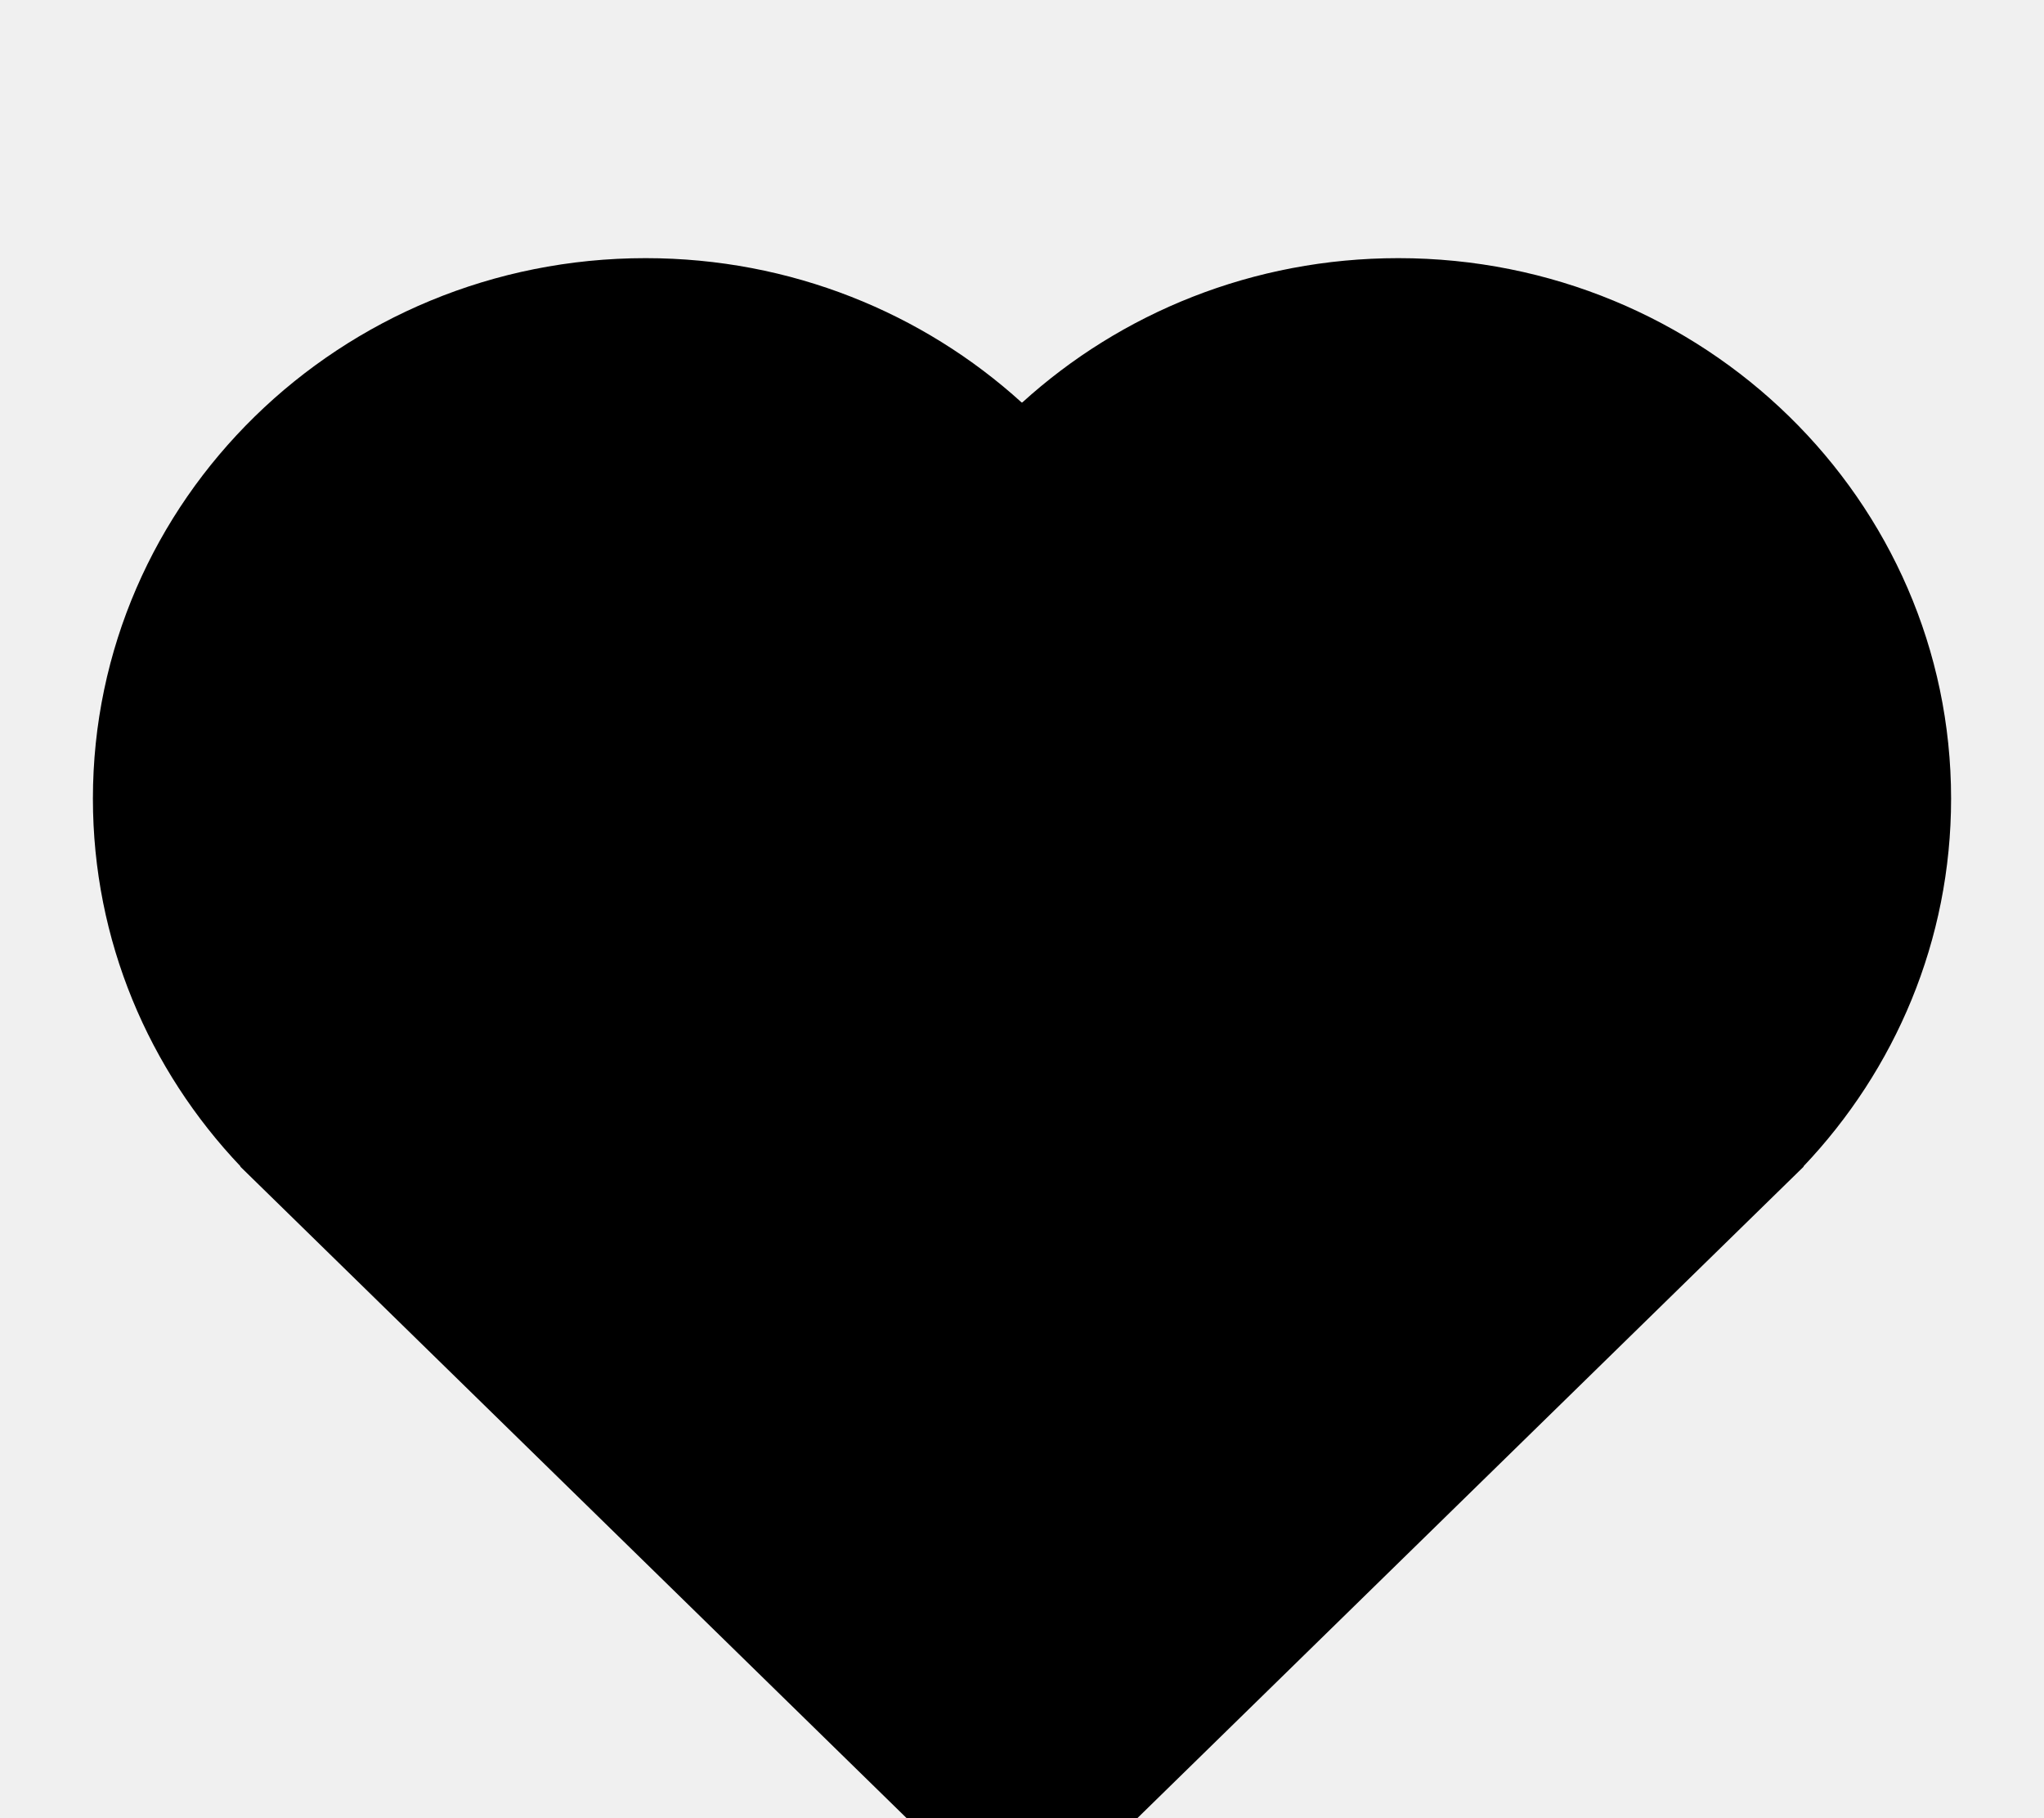
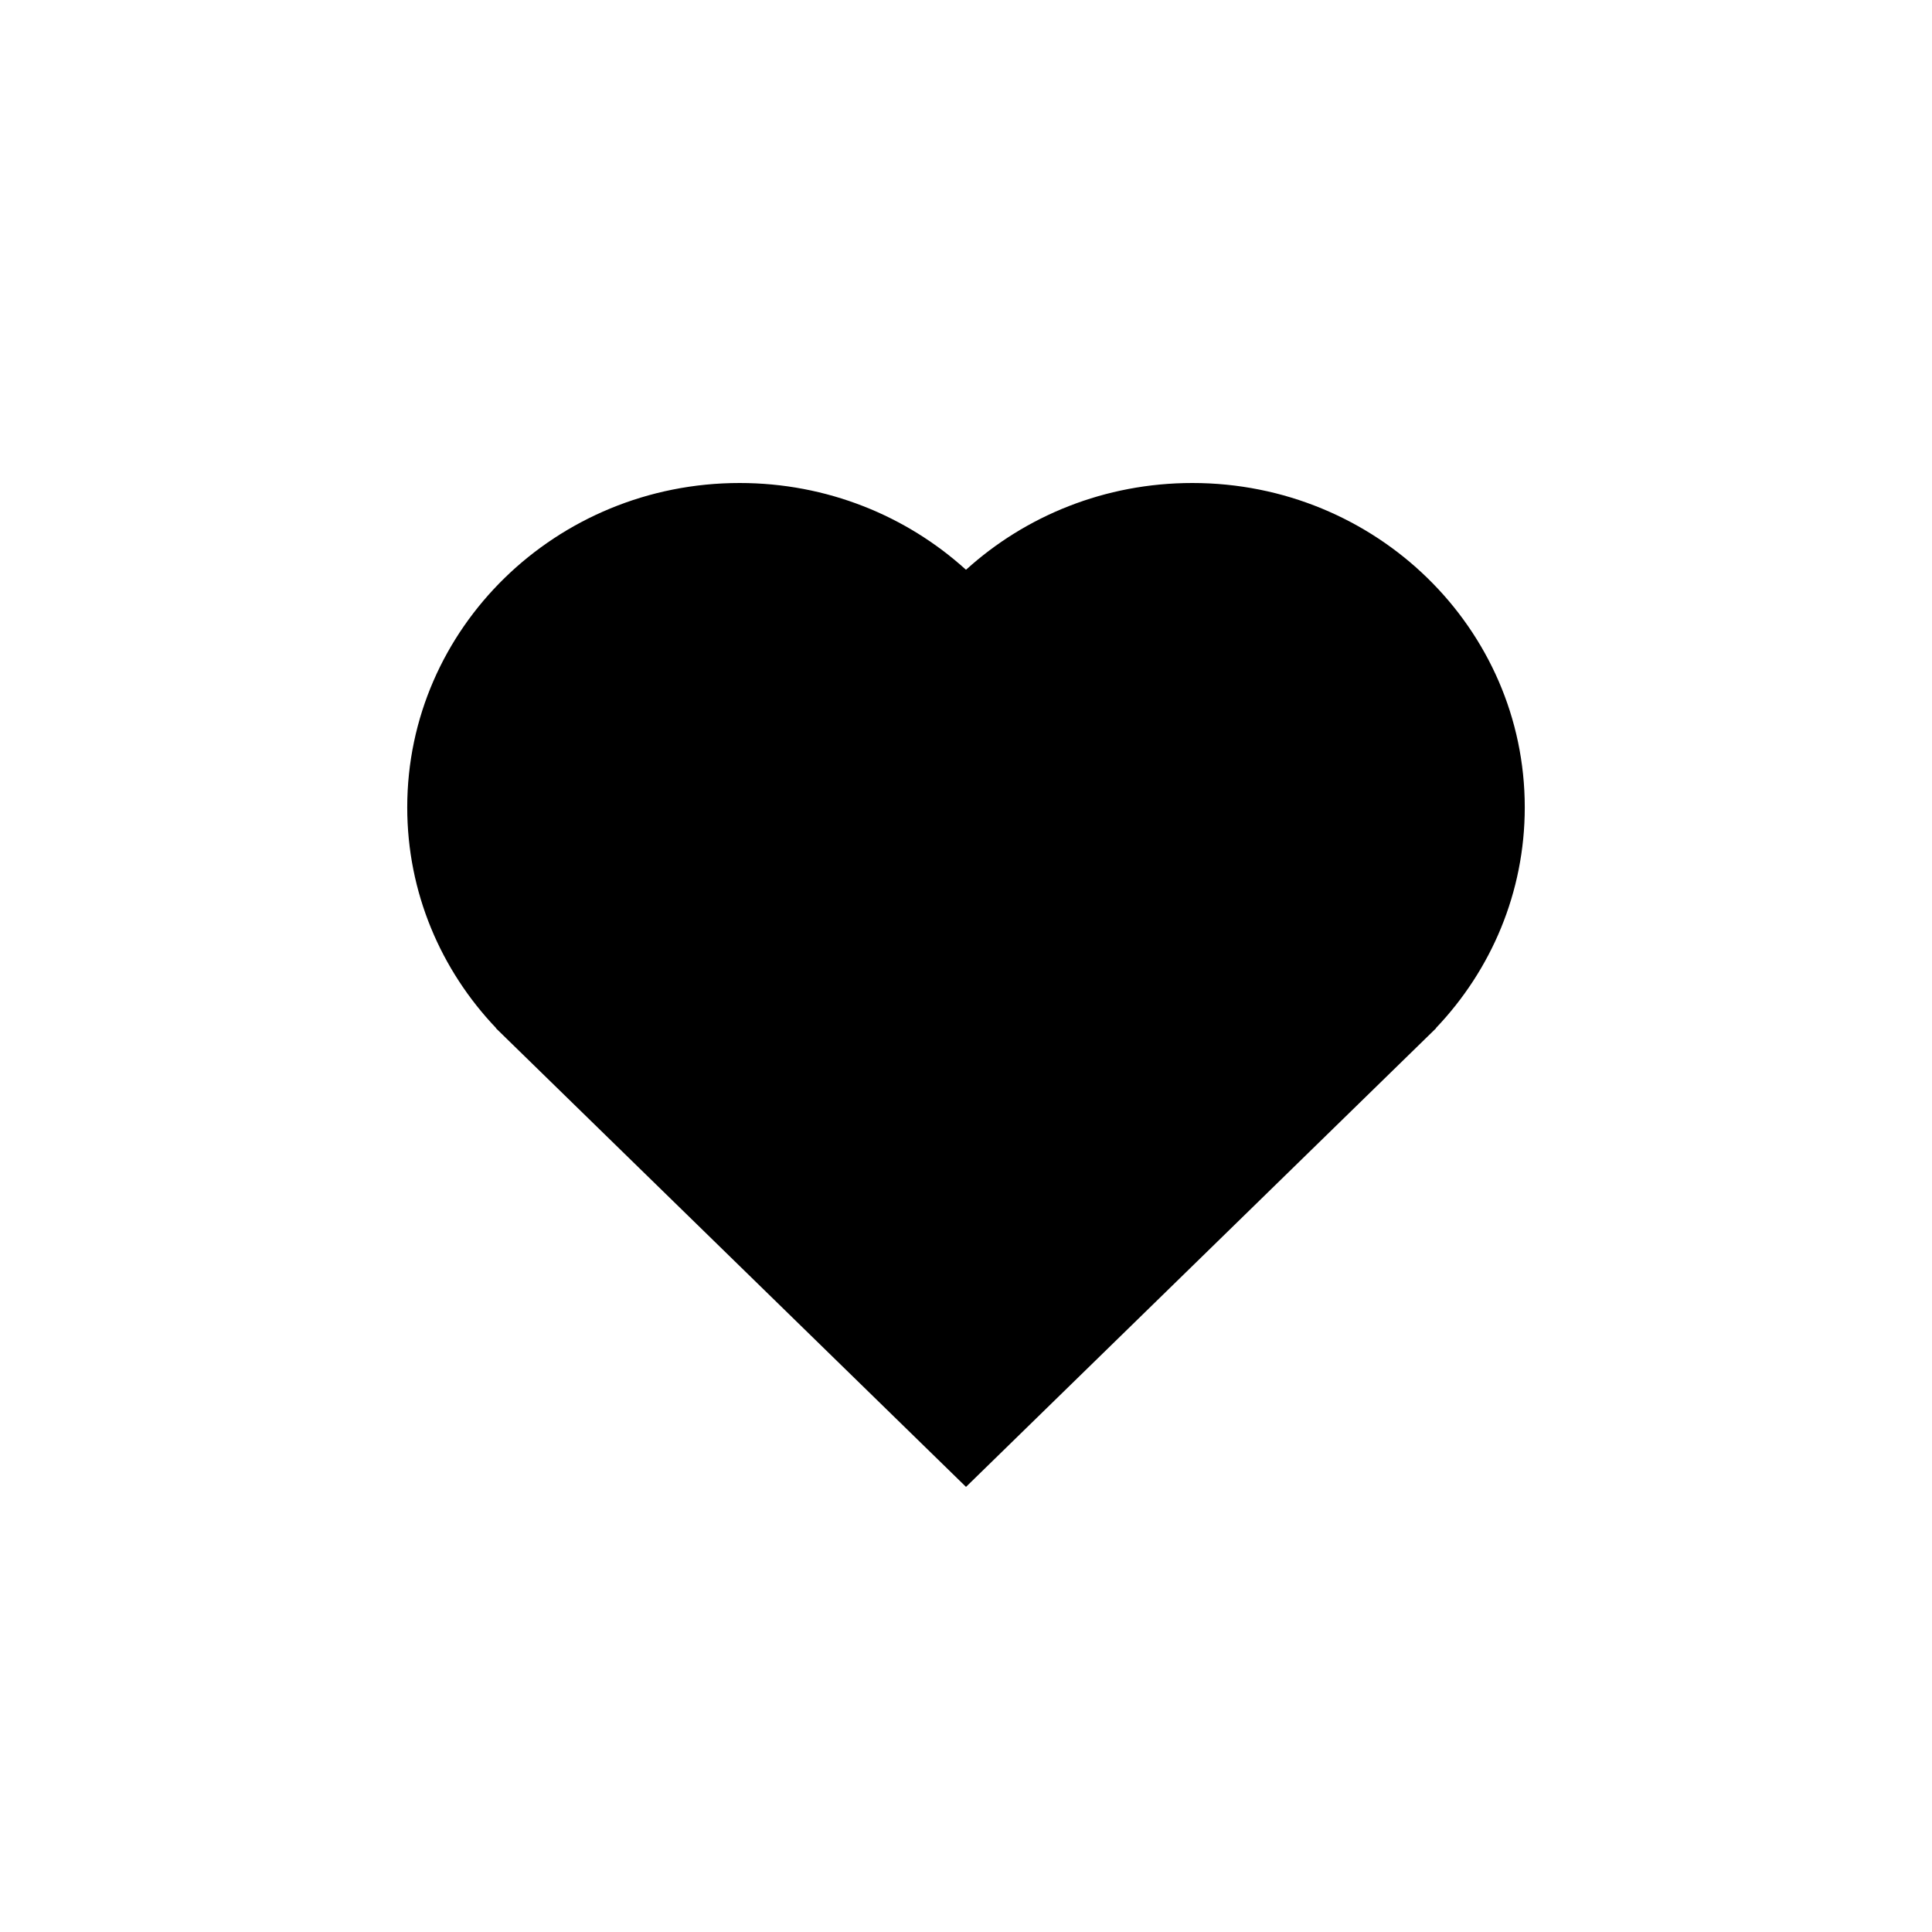
- <svg xmlns="http://www.w3.org/2000/svg" width="18" height="16" viewBox="0 0 22 16" fill="none">
-   <path d="M11 2.551L10.997 2.554C9.935 1.59 8.513 1 6.949 1C3.664 1 1 3.604 1 6.816C1 8.344 1.603 9.735 2.589 10.773L2.586 10.775L2.72 10.906C2.735 10.921 2.75 10.935 2.765 10.95L11 19L19.414 10.775L19.411 10.773C20.397 9.735 21 8.344 21 6.816C21 3.604 18.336 1 15.051 1C13.487 1 12.065 1.589 11.003 2.553L11 2.551Z" fill="black" />
+ <svg xmlns="http://www.w3.org/2000/svg" width="204" height="204" viewBox="0 0 204 204" fill="none">
+   <g clip-path="url(#clip0_228_76)">
+     <rect width="204" height="204" fill="white" />
+     <rect width="204" height="204" fill="white" />
+     <path d="M102.001 60.132L101.983 60.149C95.719 54.472 87.326 51 78.101 51C58.715 51 43 66.333 43 85.248C43 94.248 46.558 102.437 52.377 108.55L52.36 108.566L53.146 109.333C53.236 109.421 53.326 109.509 53.416 109.597L102.001 157L151.641 108.566L151.624 108.549C157.442 102.437 161 94.248 161 85.248C161 66.333 145.285 51 125.899 51C116.675 51 108.282 54.471 102.017 60.148L102.001 60.132Z" fill="black" />
+   </g>
+   <defs>
+     <clipPath id="clip0_228_76">
+       <rect width="204" height="204" fill="white" />
+     </clipPath>
+   </defs>
</svg>
